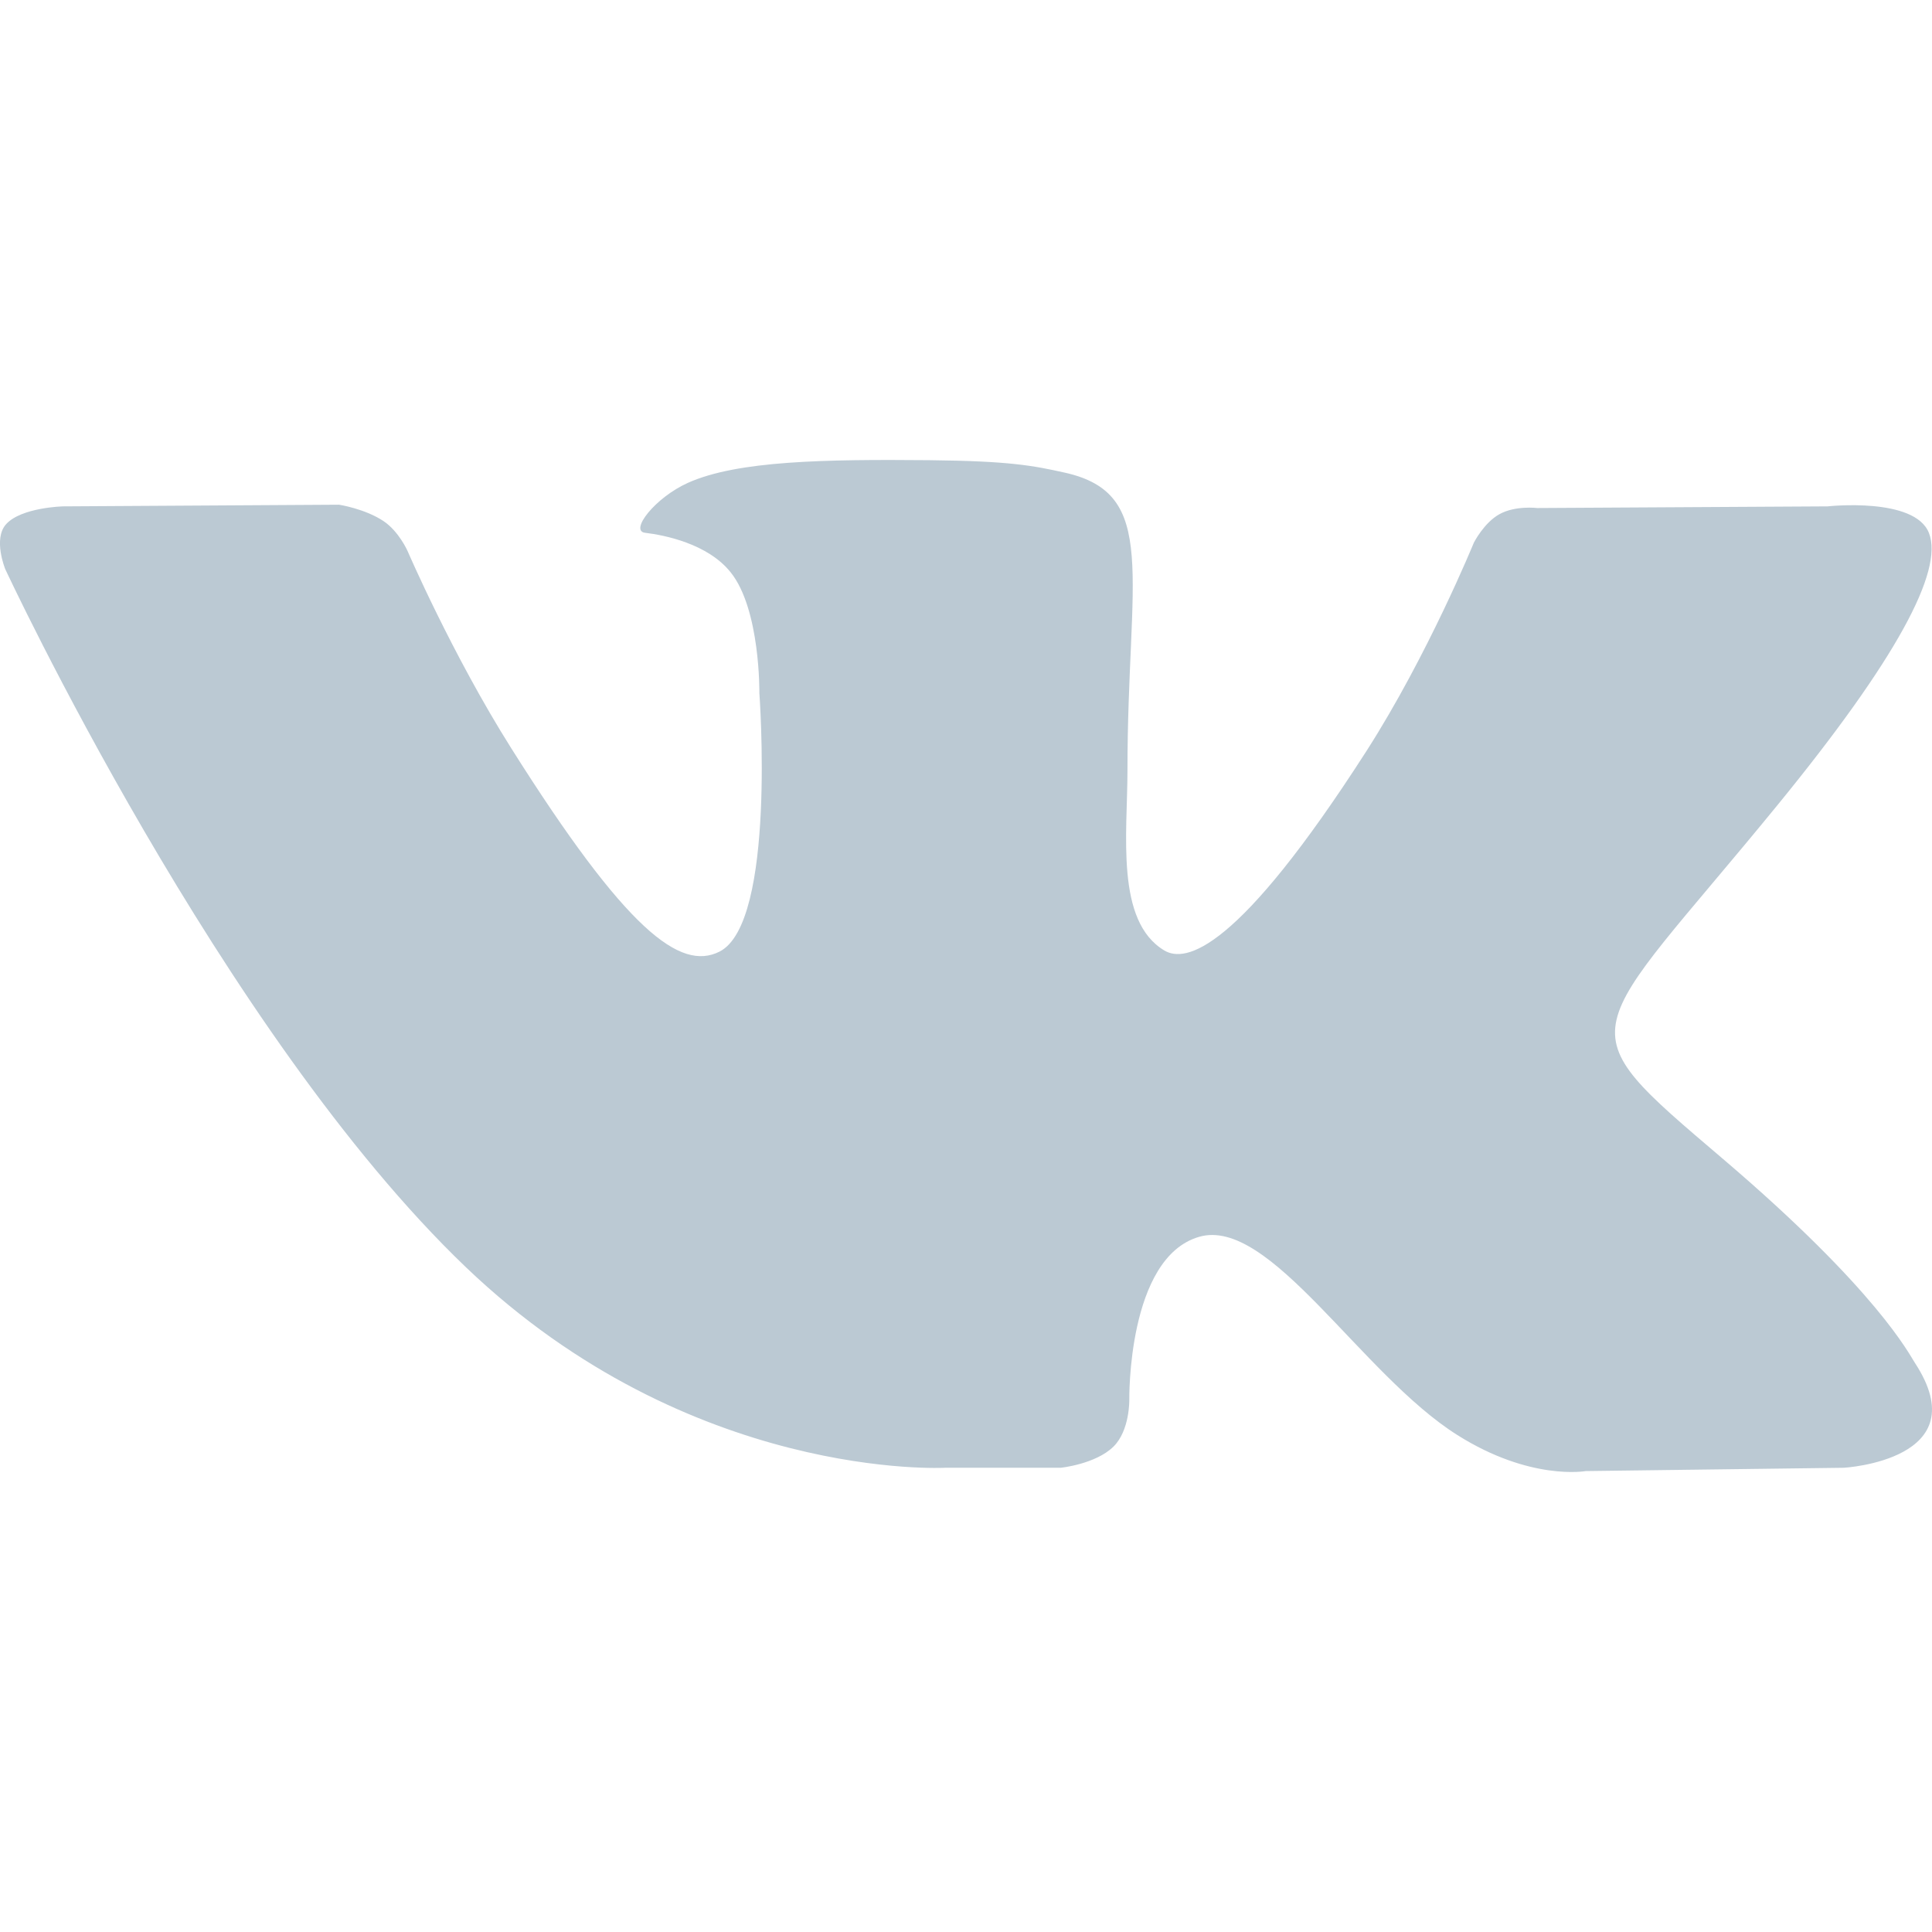
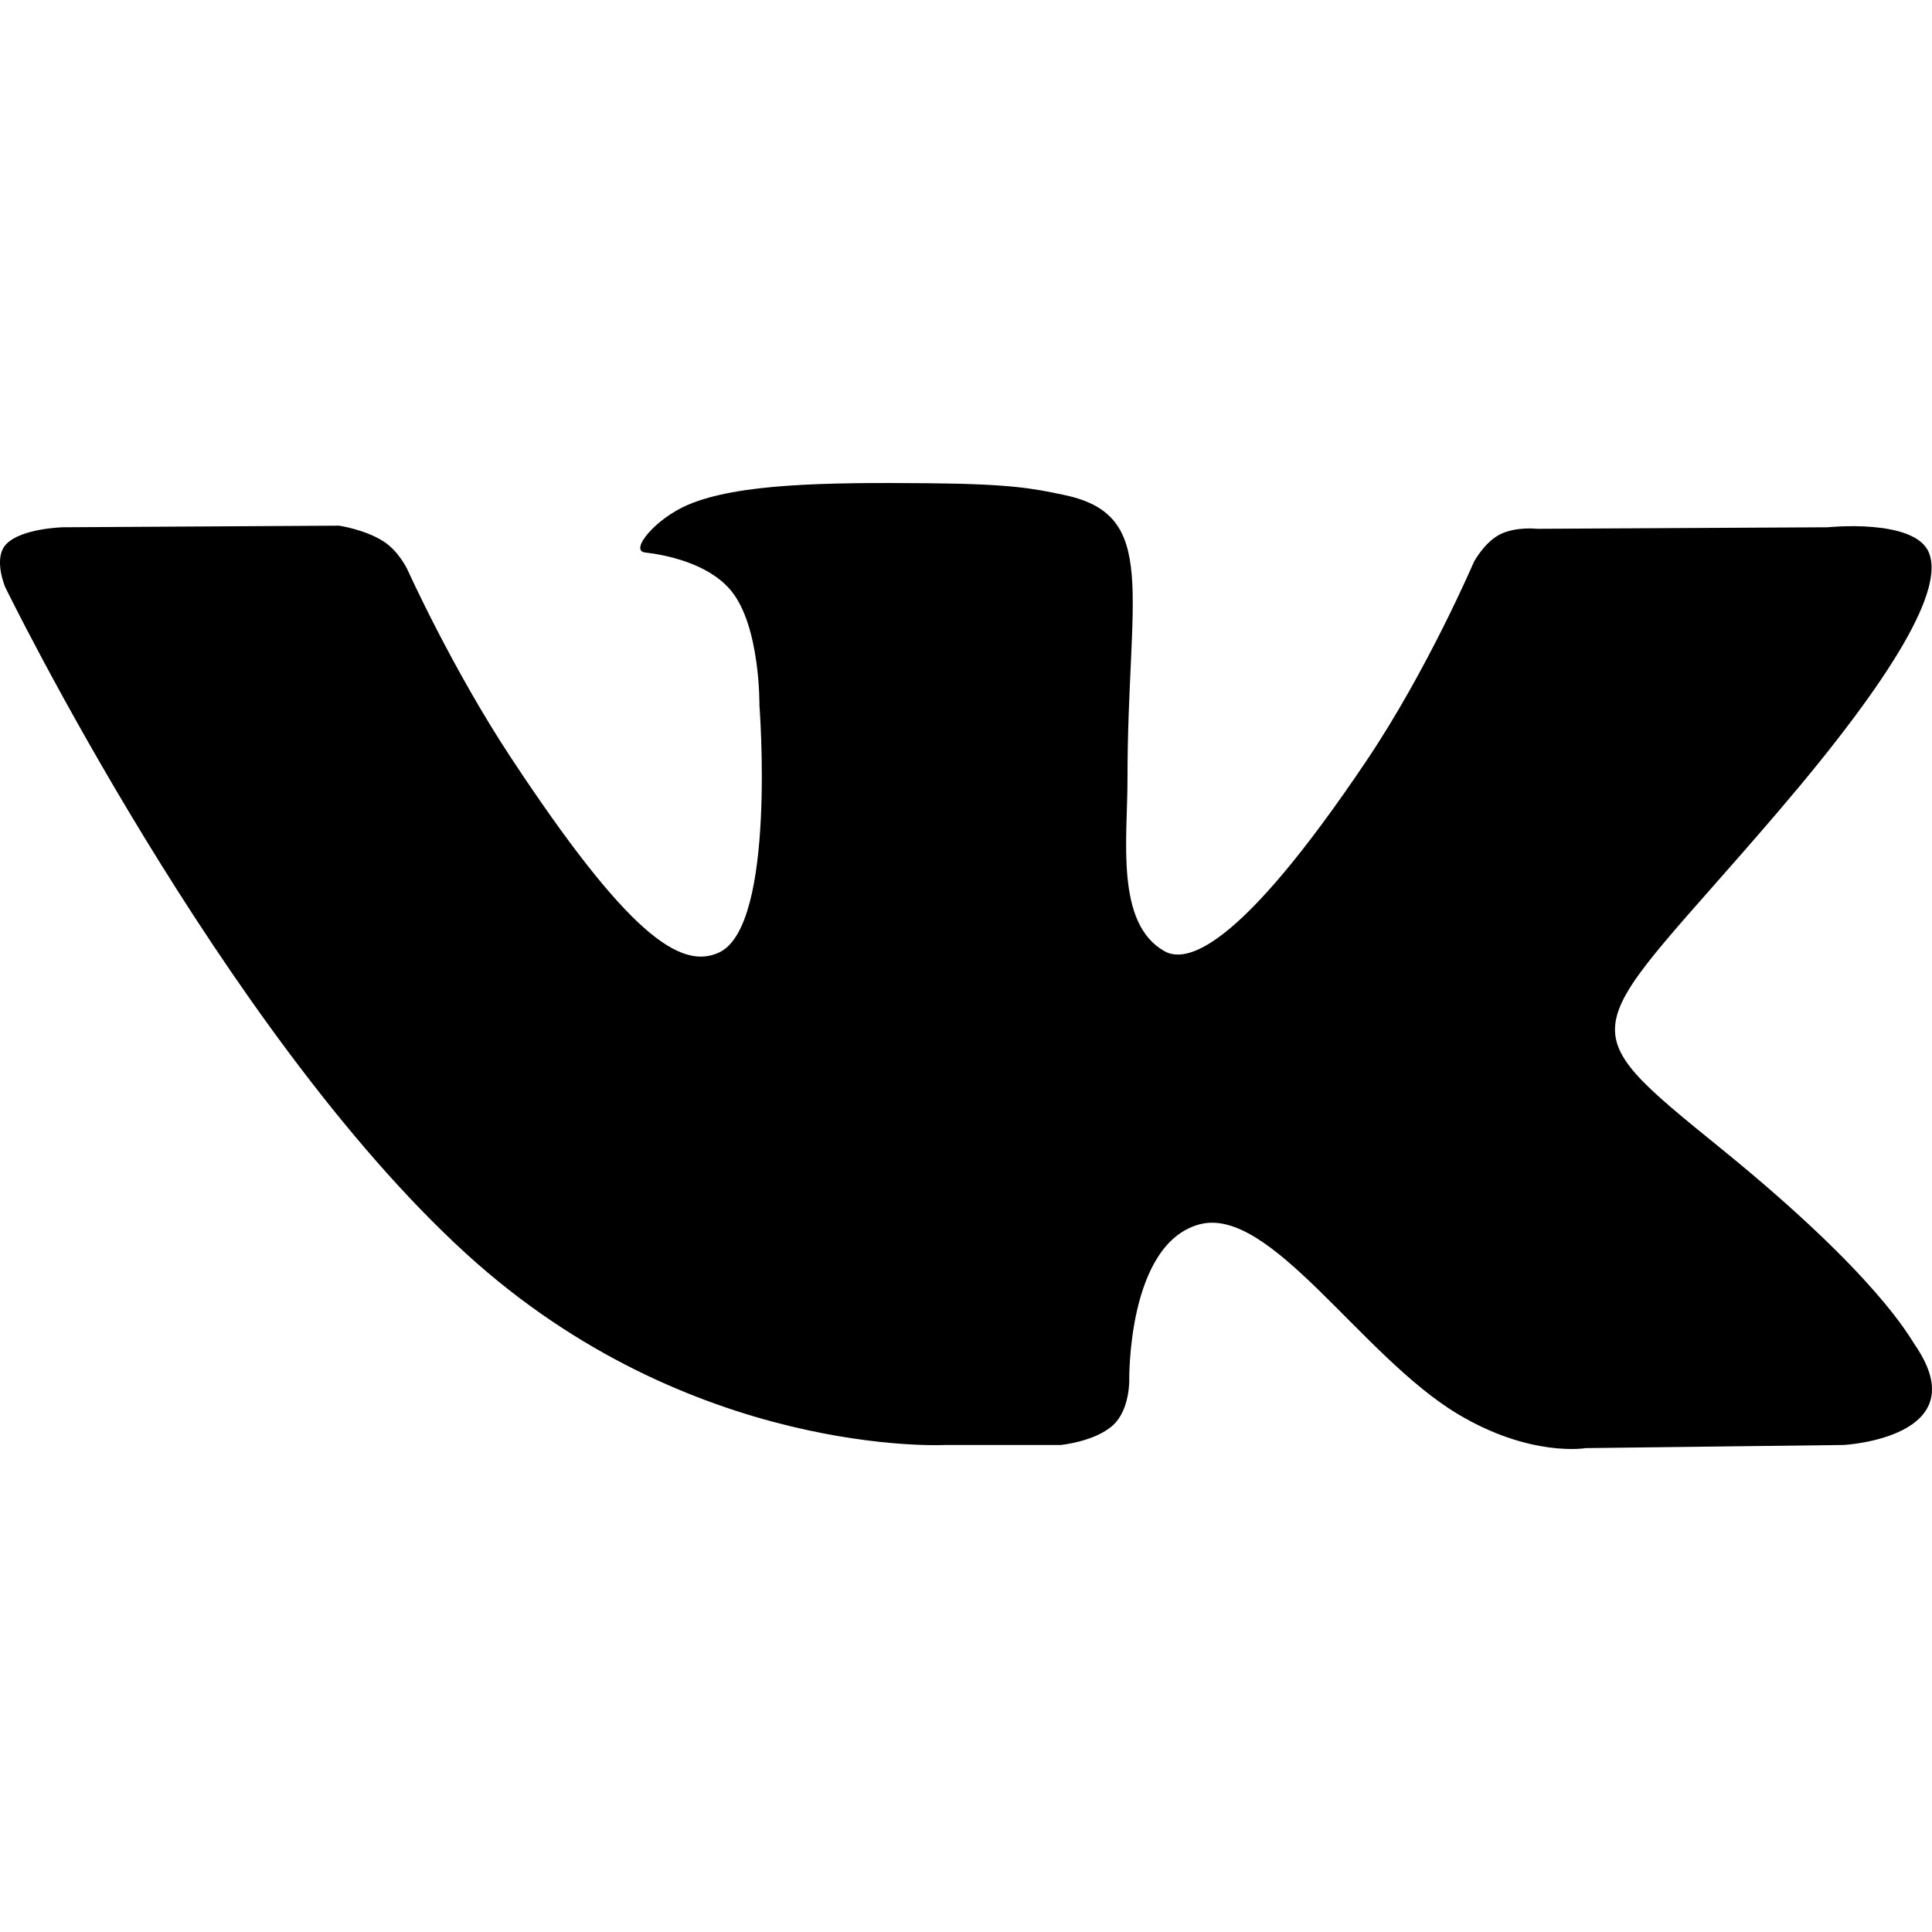
- <svg xmlns="http://www.w3.org/2000/svg" width="21px" height="21px" viewBox="0 0 21 21" version="1.1">
-   <defs />
-   <g id="redisign-1.1-copy-10" stroke="none" stroke-width="1" fill="none" fill-rule="evenodd" transform="translate(-1301, -4257)">
-     <g id="Group-28" transform="translate(125, 4257)" fill="#BBC9D3">
-       <g id="Group-12" transform="translate(0, 1)">
-         <g id="Group-19-Copy" transform="translate(1045, 0)">
-           <path d="M142.53,14.954 C142.53,14.954 142.909,14.915 143.103,14.724 C143.281,14.549 143.275,14.217 143.275,14.217 C143.275,14.217 143.251,12.672 144.033,12.444 C144.803,12.219 145.792,13.938 146.842,14.599 C147.635,15.099 148.236,14.99 148.236,14.99 L151.042,14.954 C151.042,14.954 152.508,14.871 151.813,13.812 C151.755,13.725 151.407,13.028 149.728,11.597 C147.968,10.098 148.205,10.341 150.323,7.748 C151.613,6.169 152.128,5.206 151.967,4.794 C151.814,4.399 150.865,4.504 150.865,4.504 L147.708,4.522 C147.708,4.522 147.473,4.493 147.3,4.588 C147.13,4.681 147.02,4.899 147.02,4.899 C147.02,4.899 146.521,6.12 145.855,7.16 C144.449,9.351 143.887,9.467 143.657,9.332 C143.121,9.014 143.255,8.057 143.255,7.377 C143.255,5.252 143.606,4.366 142.572,4.137 C142.229,4.061 141.976,4.011 141.098,4.002 C139.971,3.992 139.018,4.006 138.478,4.248 C138.118,4.41 137.841,4.77 138.011,4.791 C138.219,4.816 138.692,4.908 138.942,5.221 C139.266,5.625 139.254,6.533 139.254,6.533 C139.254,6.533 139.44,9.034 138.82,9.344 C138.395,9.557 137.811,9.122 136.557,7.133 C135.915,6.115 135.43,4.989 135.43,4.989 C135.43,4.989 135.337,4.778 135.17,4.665 C134.967,4.529 134.685,4.486 134.685,4.486 L131.685,4.504 C131.685,4.504 131.234,4.515 131.068,4.696 C130.921,4.855 131.057,5.186 131.057,5.186 C131.057,5.186 133.406,10.232 136.066,12.776 C138.506,15.107 141.275,14.954 141.275,14.954 L142.53,14.954 Z" id="Shape" />
-         </g>
-       </g>
-     </g>
-   </g>
+ <svg xmlns="http://www.w3.org/2000/svg" width="24" height="24" viewBox="0 0 24 24">
+   <path fill-rule="evenodd" d="M13.177,17.95 C13.177,17.95 13.61,17.908 13.832,17.699 C14.035,17.507 14.028,17.146 14.028,17.146 C14.028,17.146 14.001,15.46 14.894,15.211 C15.775,14.966 16.905,16.842 18.105,17.563 C19.011,18.108 19.699,17.989 19.699,17.989 L22.905,17.95 C22.905,17.95 24.581,17.859 23.786,16.704 C23.72,16.609 23.323,15.849 21.403,14.287 C19.392,12.653 19.662,12.917 22.083,10.089 C23.557,8.367 24.147,7.315 23.962,6.866 C23.787,6.436 22.703,6.55 22.703,6.55 L19.094,6.569 C19.094,6.569 18.827,6.538 18.628,6.641 C18.435,6.743 18.309,6.981 18.309,6.981 C18.309,6.981 17.739,8.313 16.977,9.447 C15.37,11.838 14.728,11.964 14.465,11.816 C13.853,11.47 14.006,10.425 14.006,9.684 C14.006,7.366 14.407,6.4 13.225,6.15 C12.833,6.066 12.544,6.012 11.541,6.003 C10.253,5.991 9.164,6.007 8.546,6.271 C8.135,6.447 7.818,6.84 8.012,6.863 C8.25,6.89 8.79,6.99 9.077,7.332 C9.447,7.773 9.434,8.763 9.434,8.763 C9.434,8.763 9.646,11.491 8.937,11.83 C8.451,12.062 7.784,11.588 6.351,9.418 C5.617,8.307 5.063,7.079 5.063,7.079 C5.063,7.079 4.957,6.849 4.765,6.726 C4.534,6.577 4.211,6.53 4.211,6.53 L0.782,6.55 C0.782,6.55 0.267,6.562 0.078,6.759 C-0.09,6.933 0.065,7.294 0.065,7.294 C0.065,7.294 2.75,12.799 5.79,15.573 C8.578,18.117 11.743,17.95 11.743,17.95 L13.177,17.95 Z" />
</svg>
